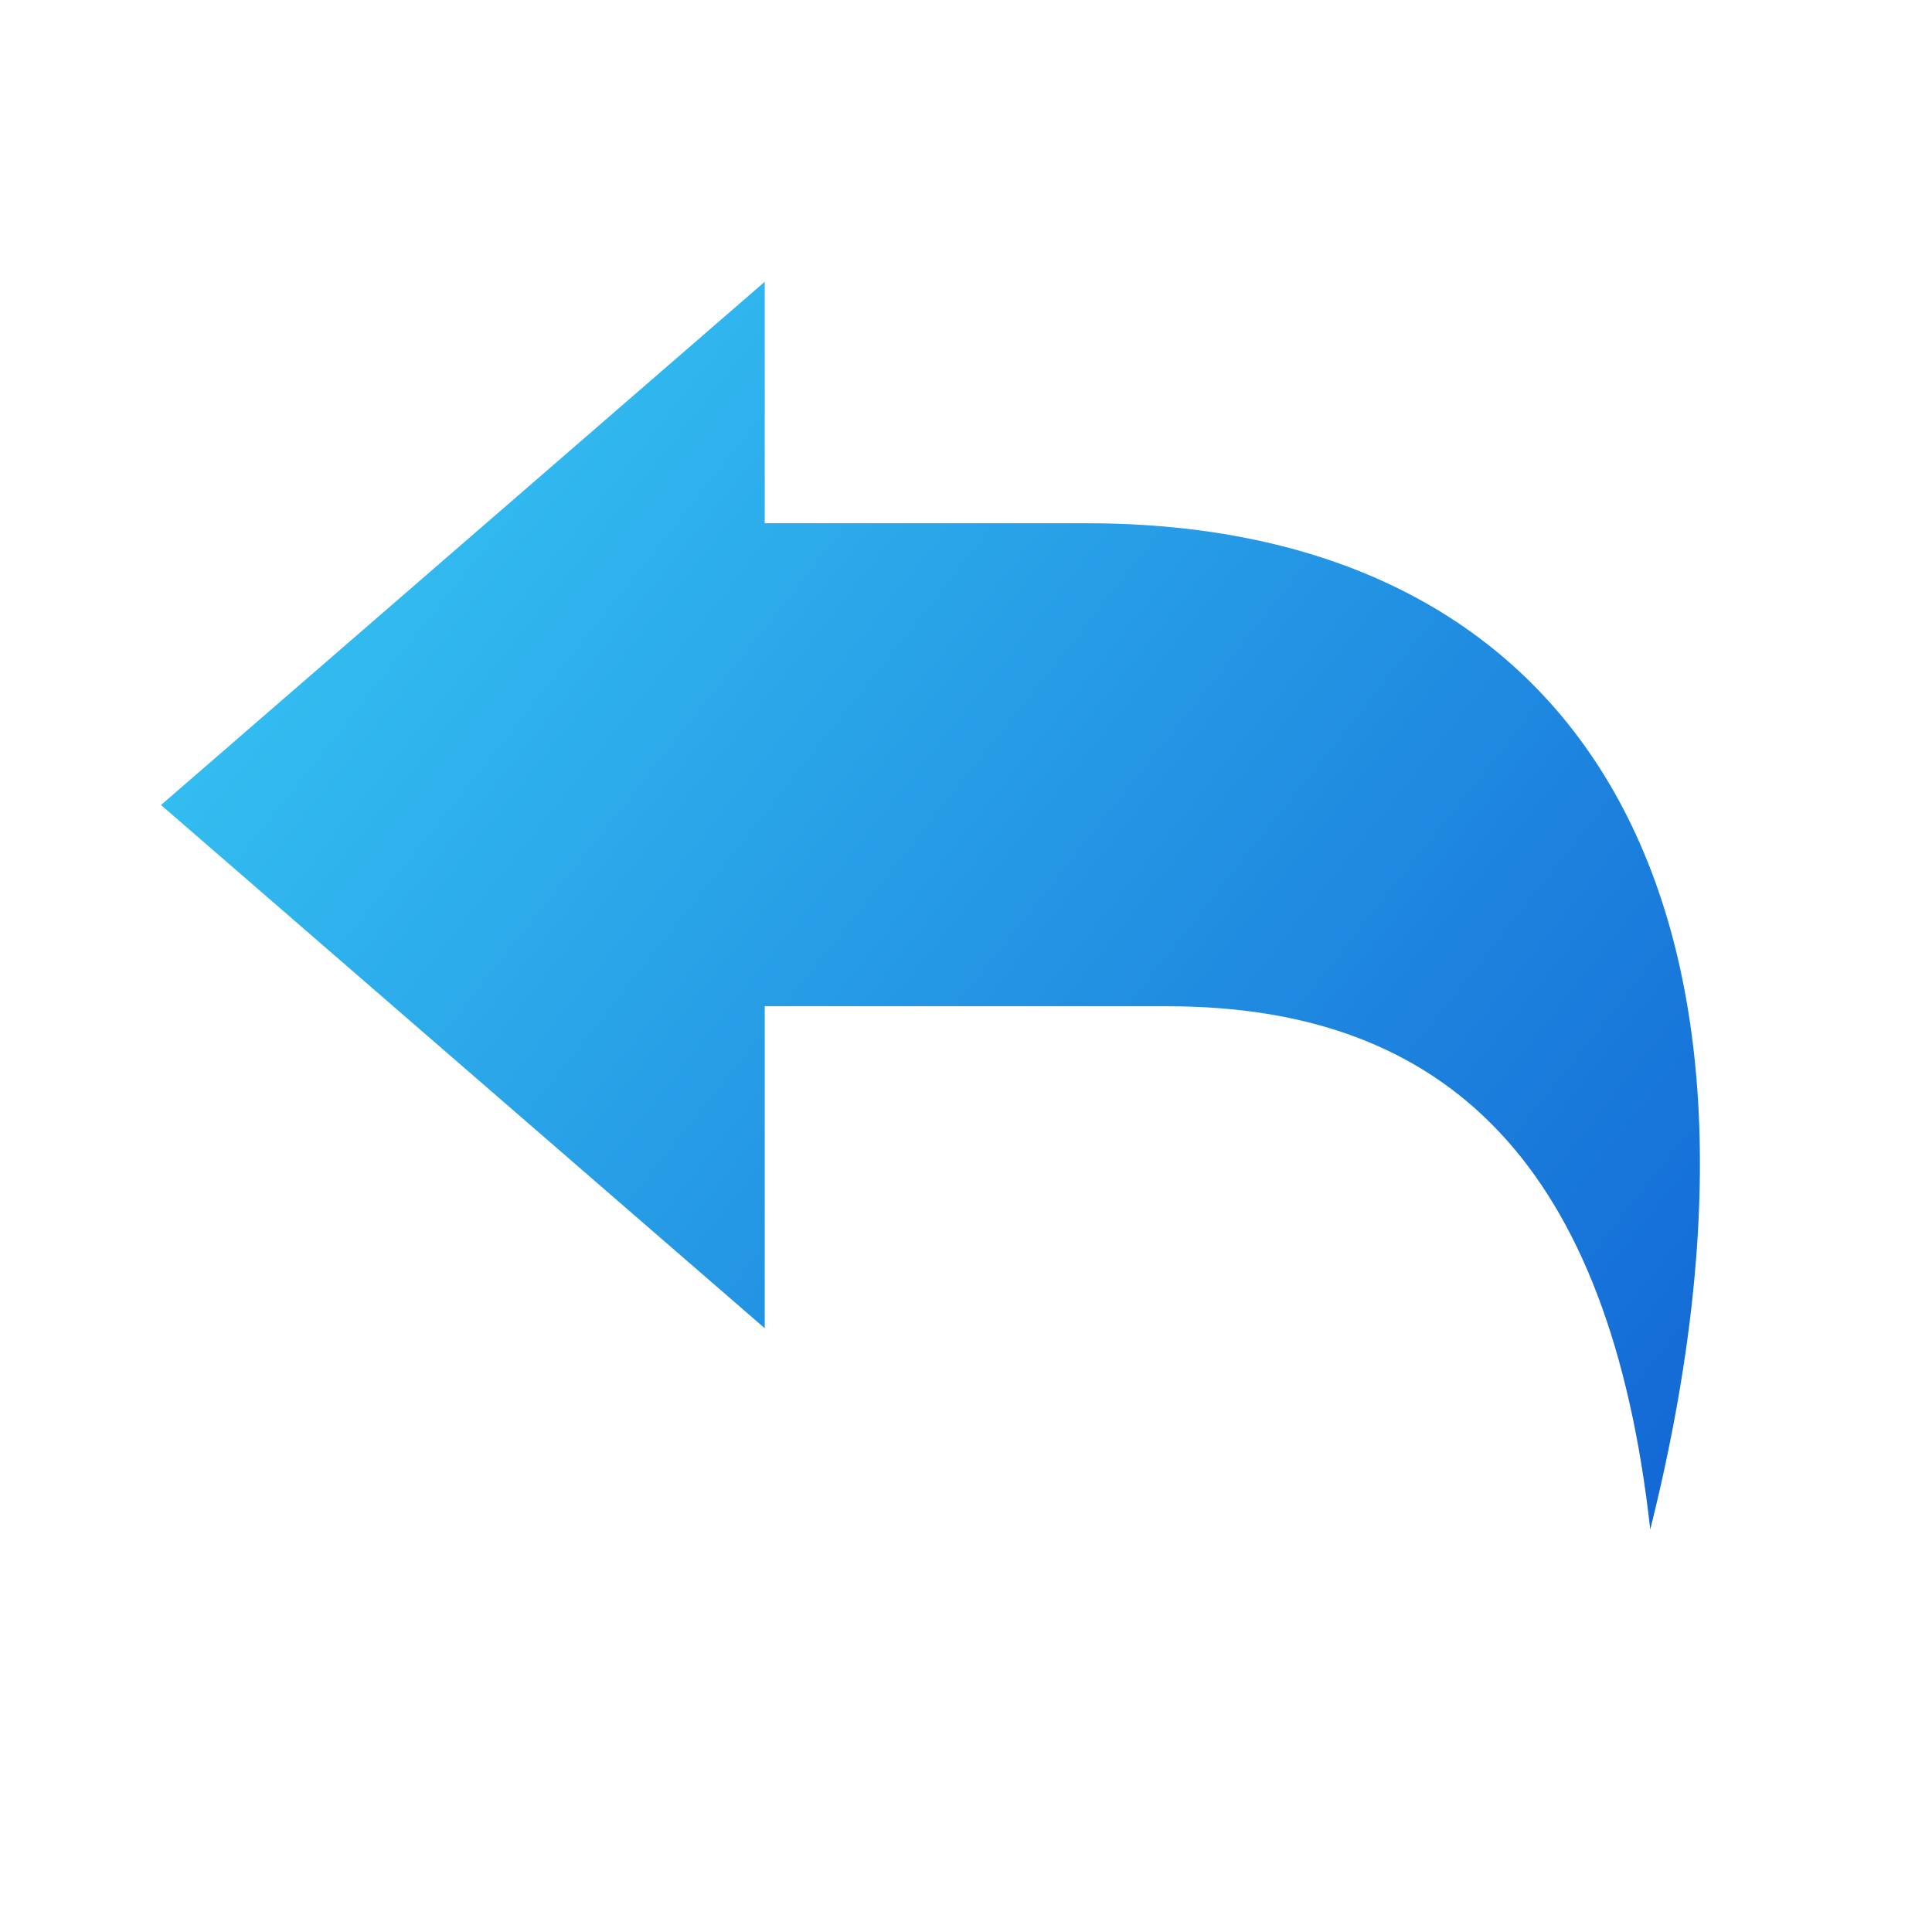
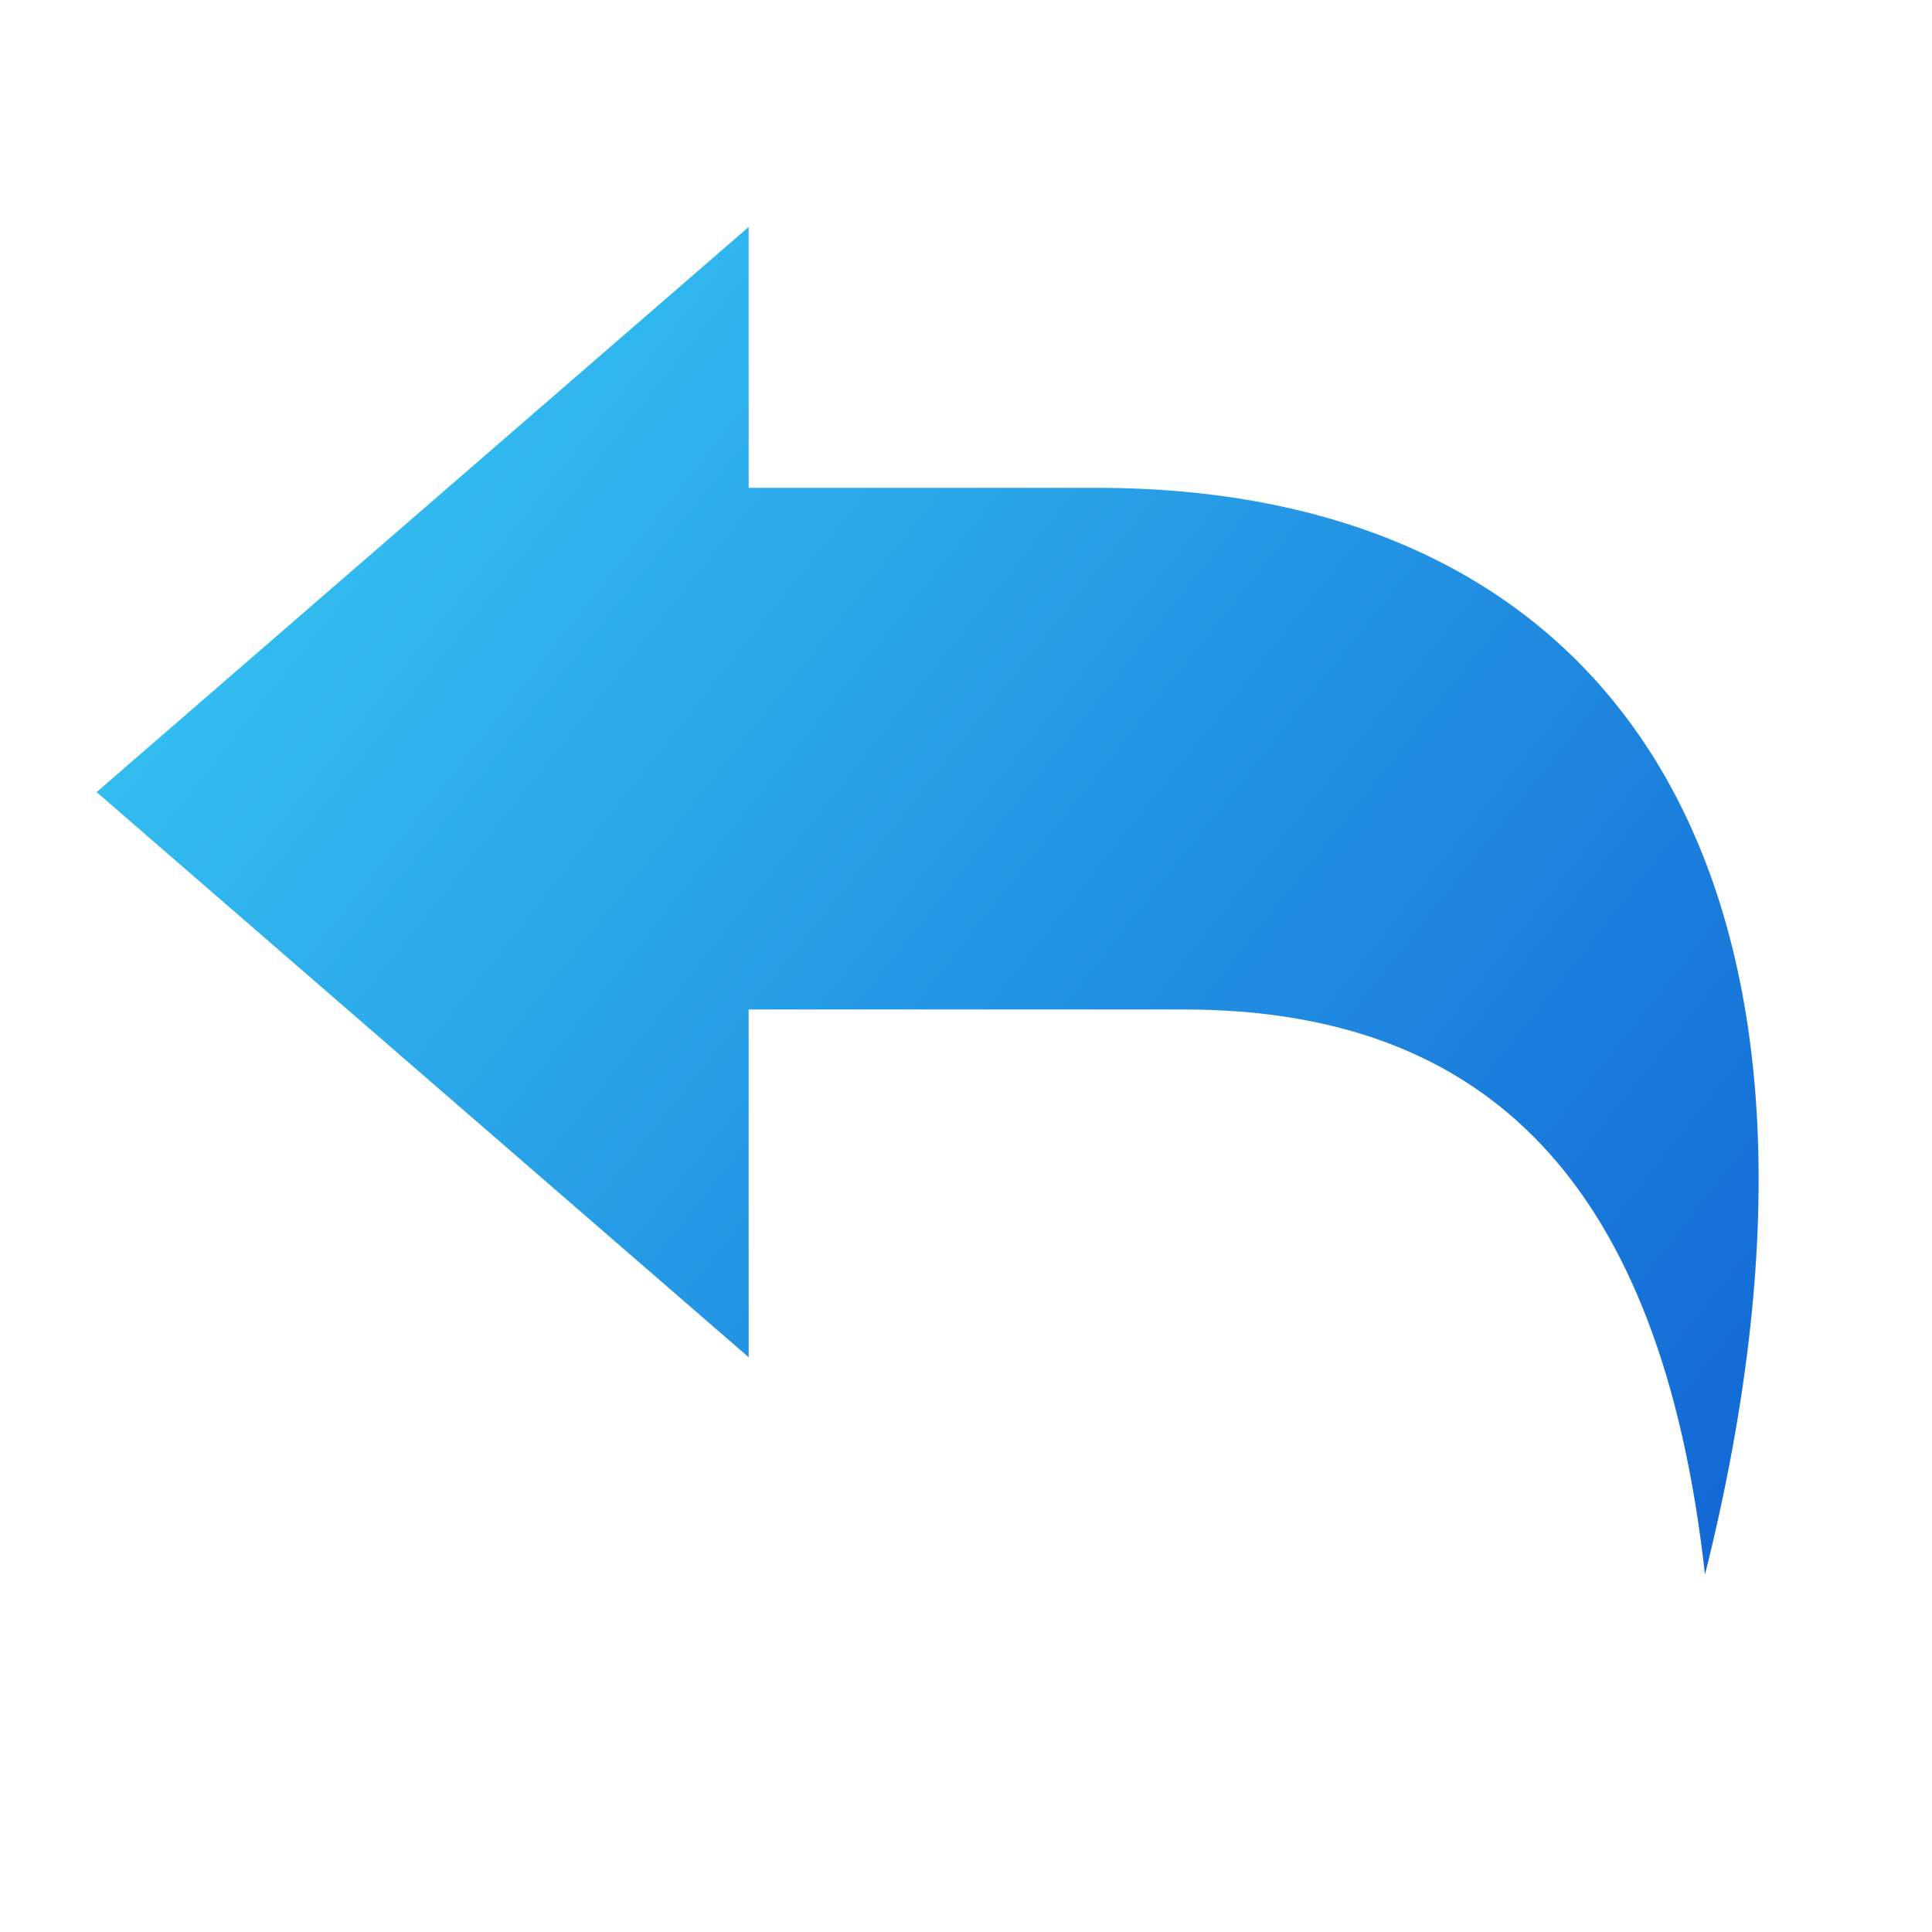
<svg xmlns="http://www.w3.org/2000/svg" viewBox="0 0 48 48">
  <defs>
    <linearGradient id="g" x1="7" y1="12" x2="41" y2="39" gradientUnits="userSpaceOnUse">
      <stop stop-color="#35C2F2" />
      <stop offset="1" stop-color="#1267D5" />
    </linearGradient>
  </defs>
-   <path d="M19 7 4 20l15 13v-8h10c7 0 11 4 12 13 4-16-2-25-14-25h-8V7Z" fill="url(#g)" />
+   <path d="M19 7 4 20l15 13v-8h10c7 0 11 4 12 13 4-16-2-25-14-25h-8V7Z" fill="url(#g)" transform="translate(24 24) scale(1.08) translate(-24 -24)" />
</svg>
